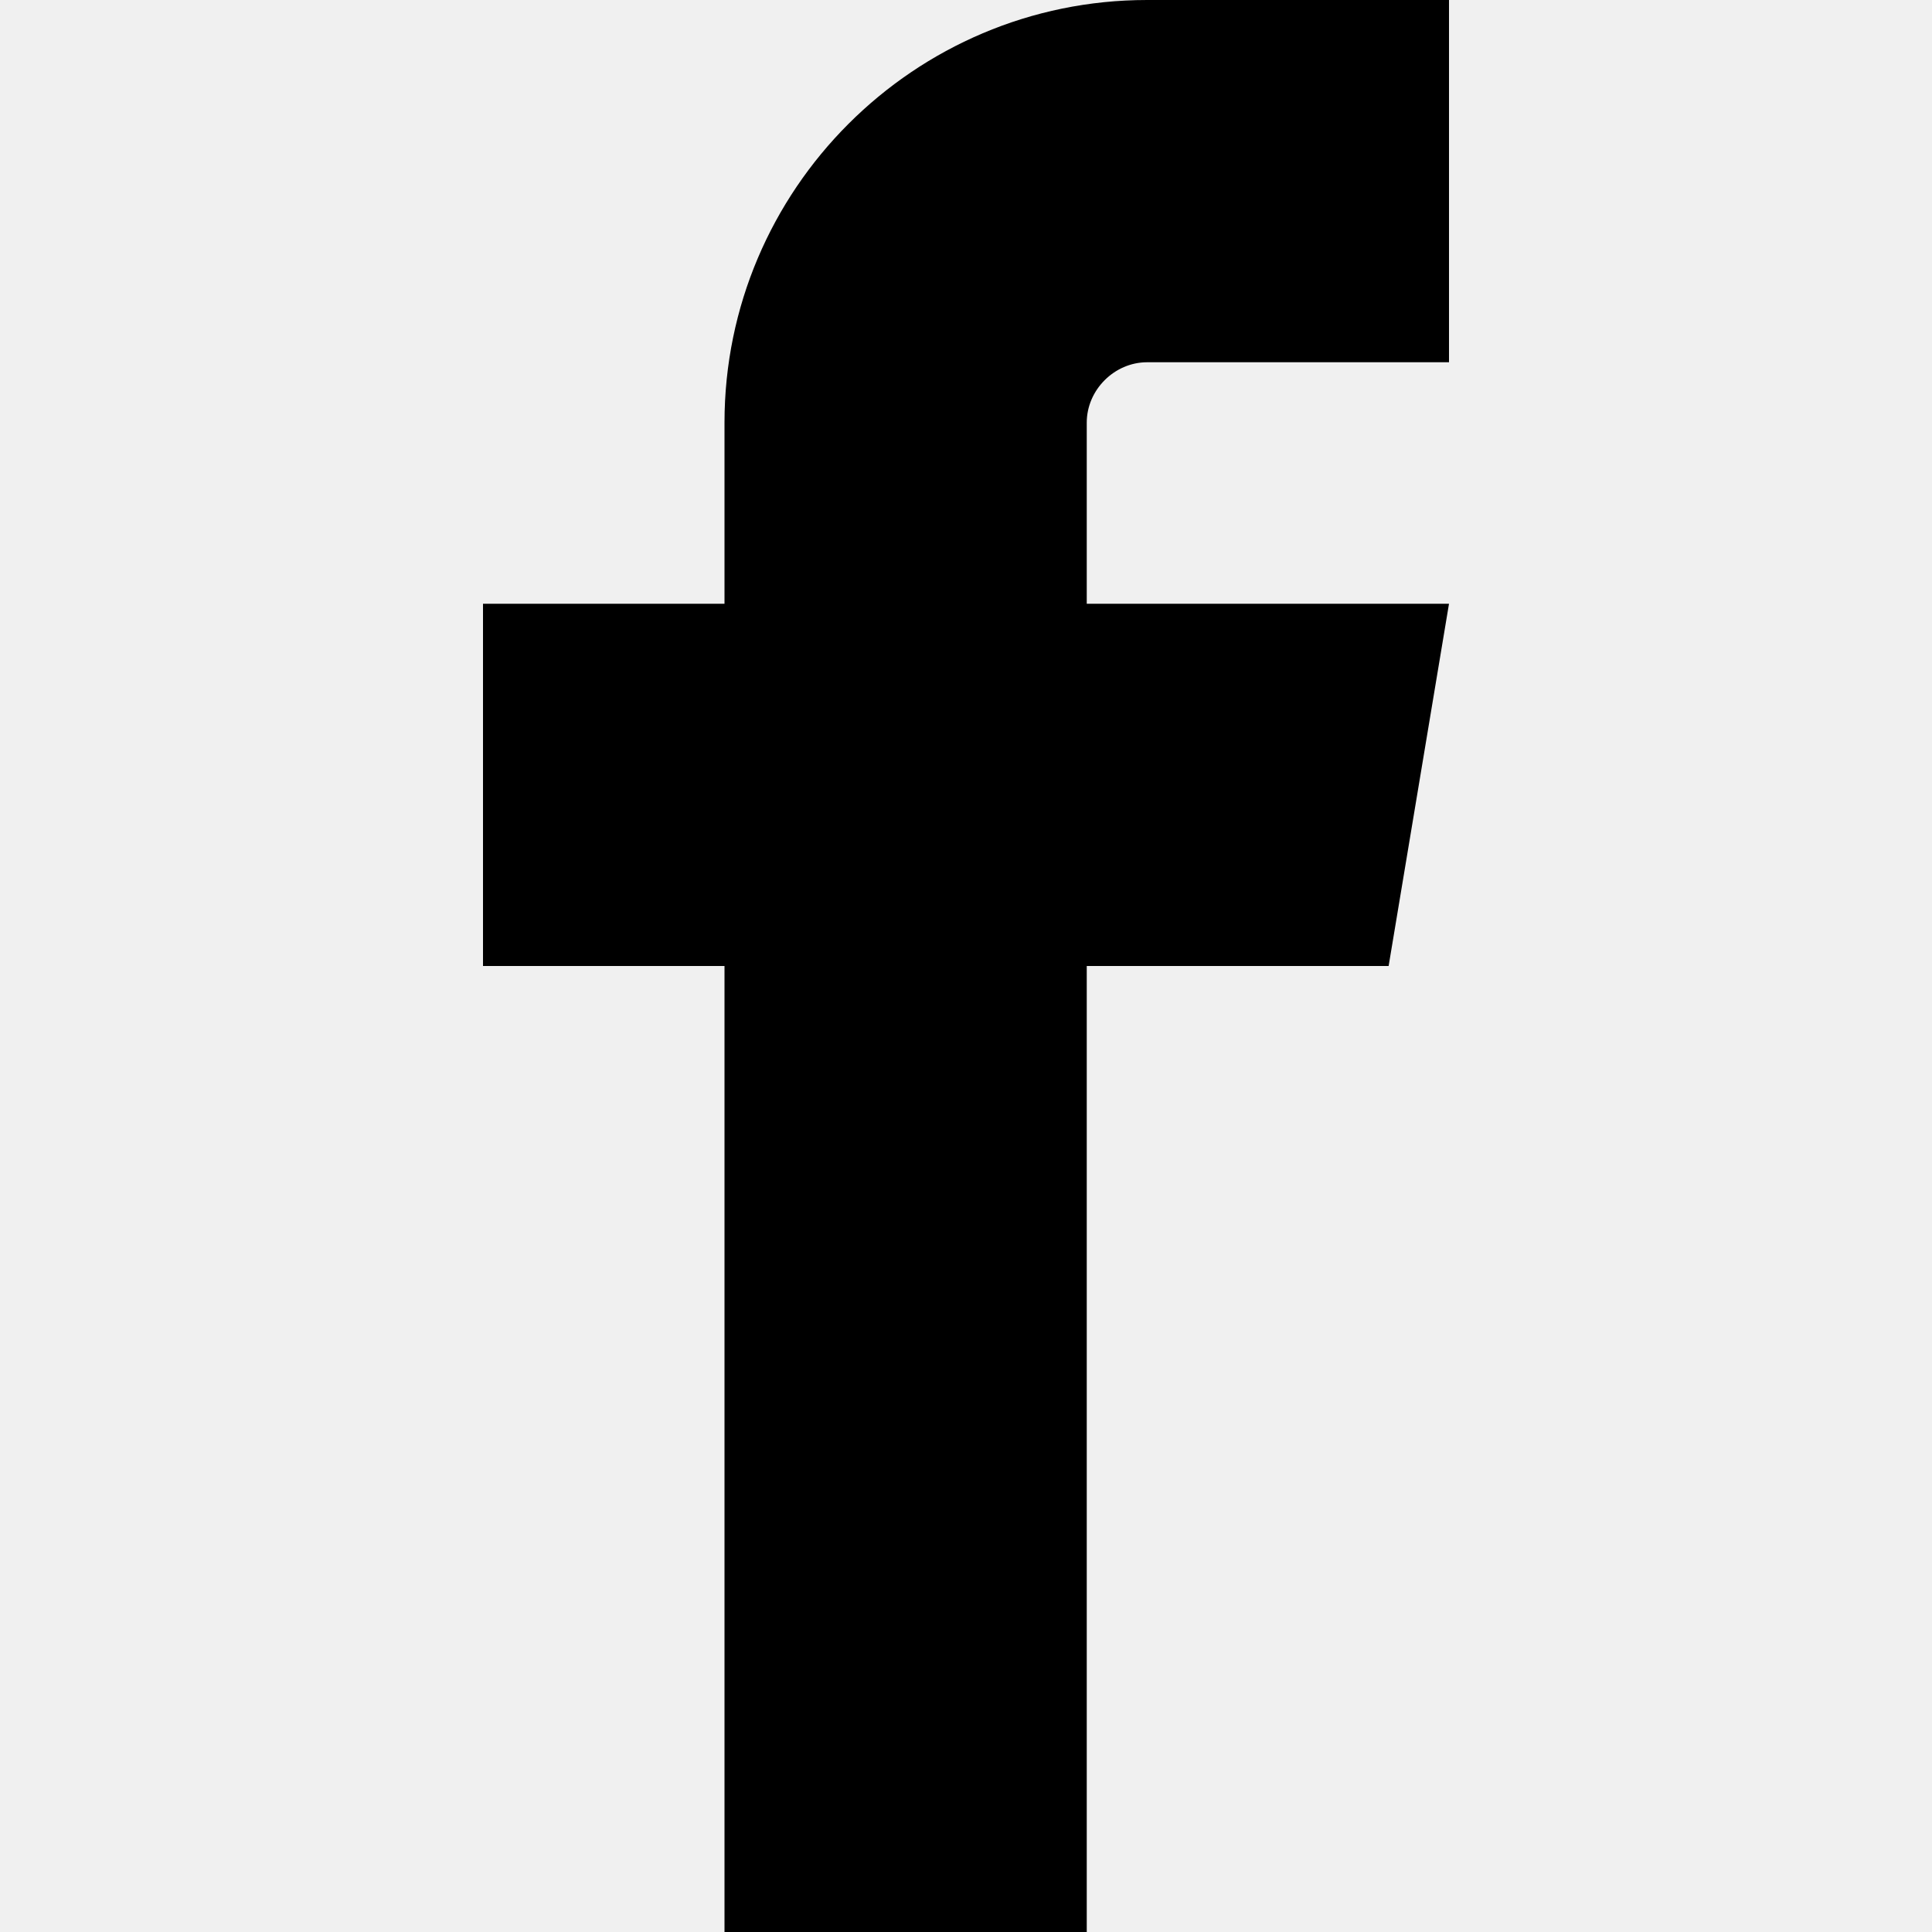
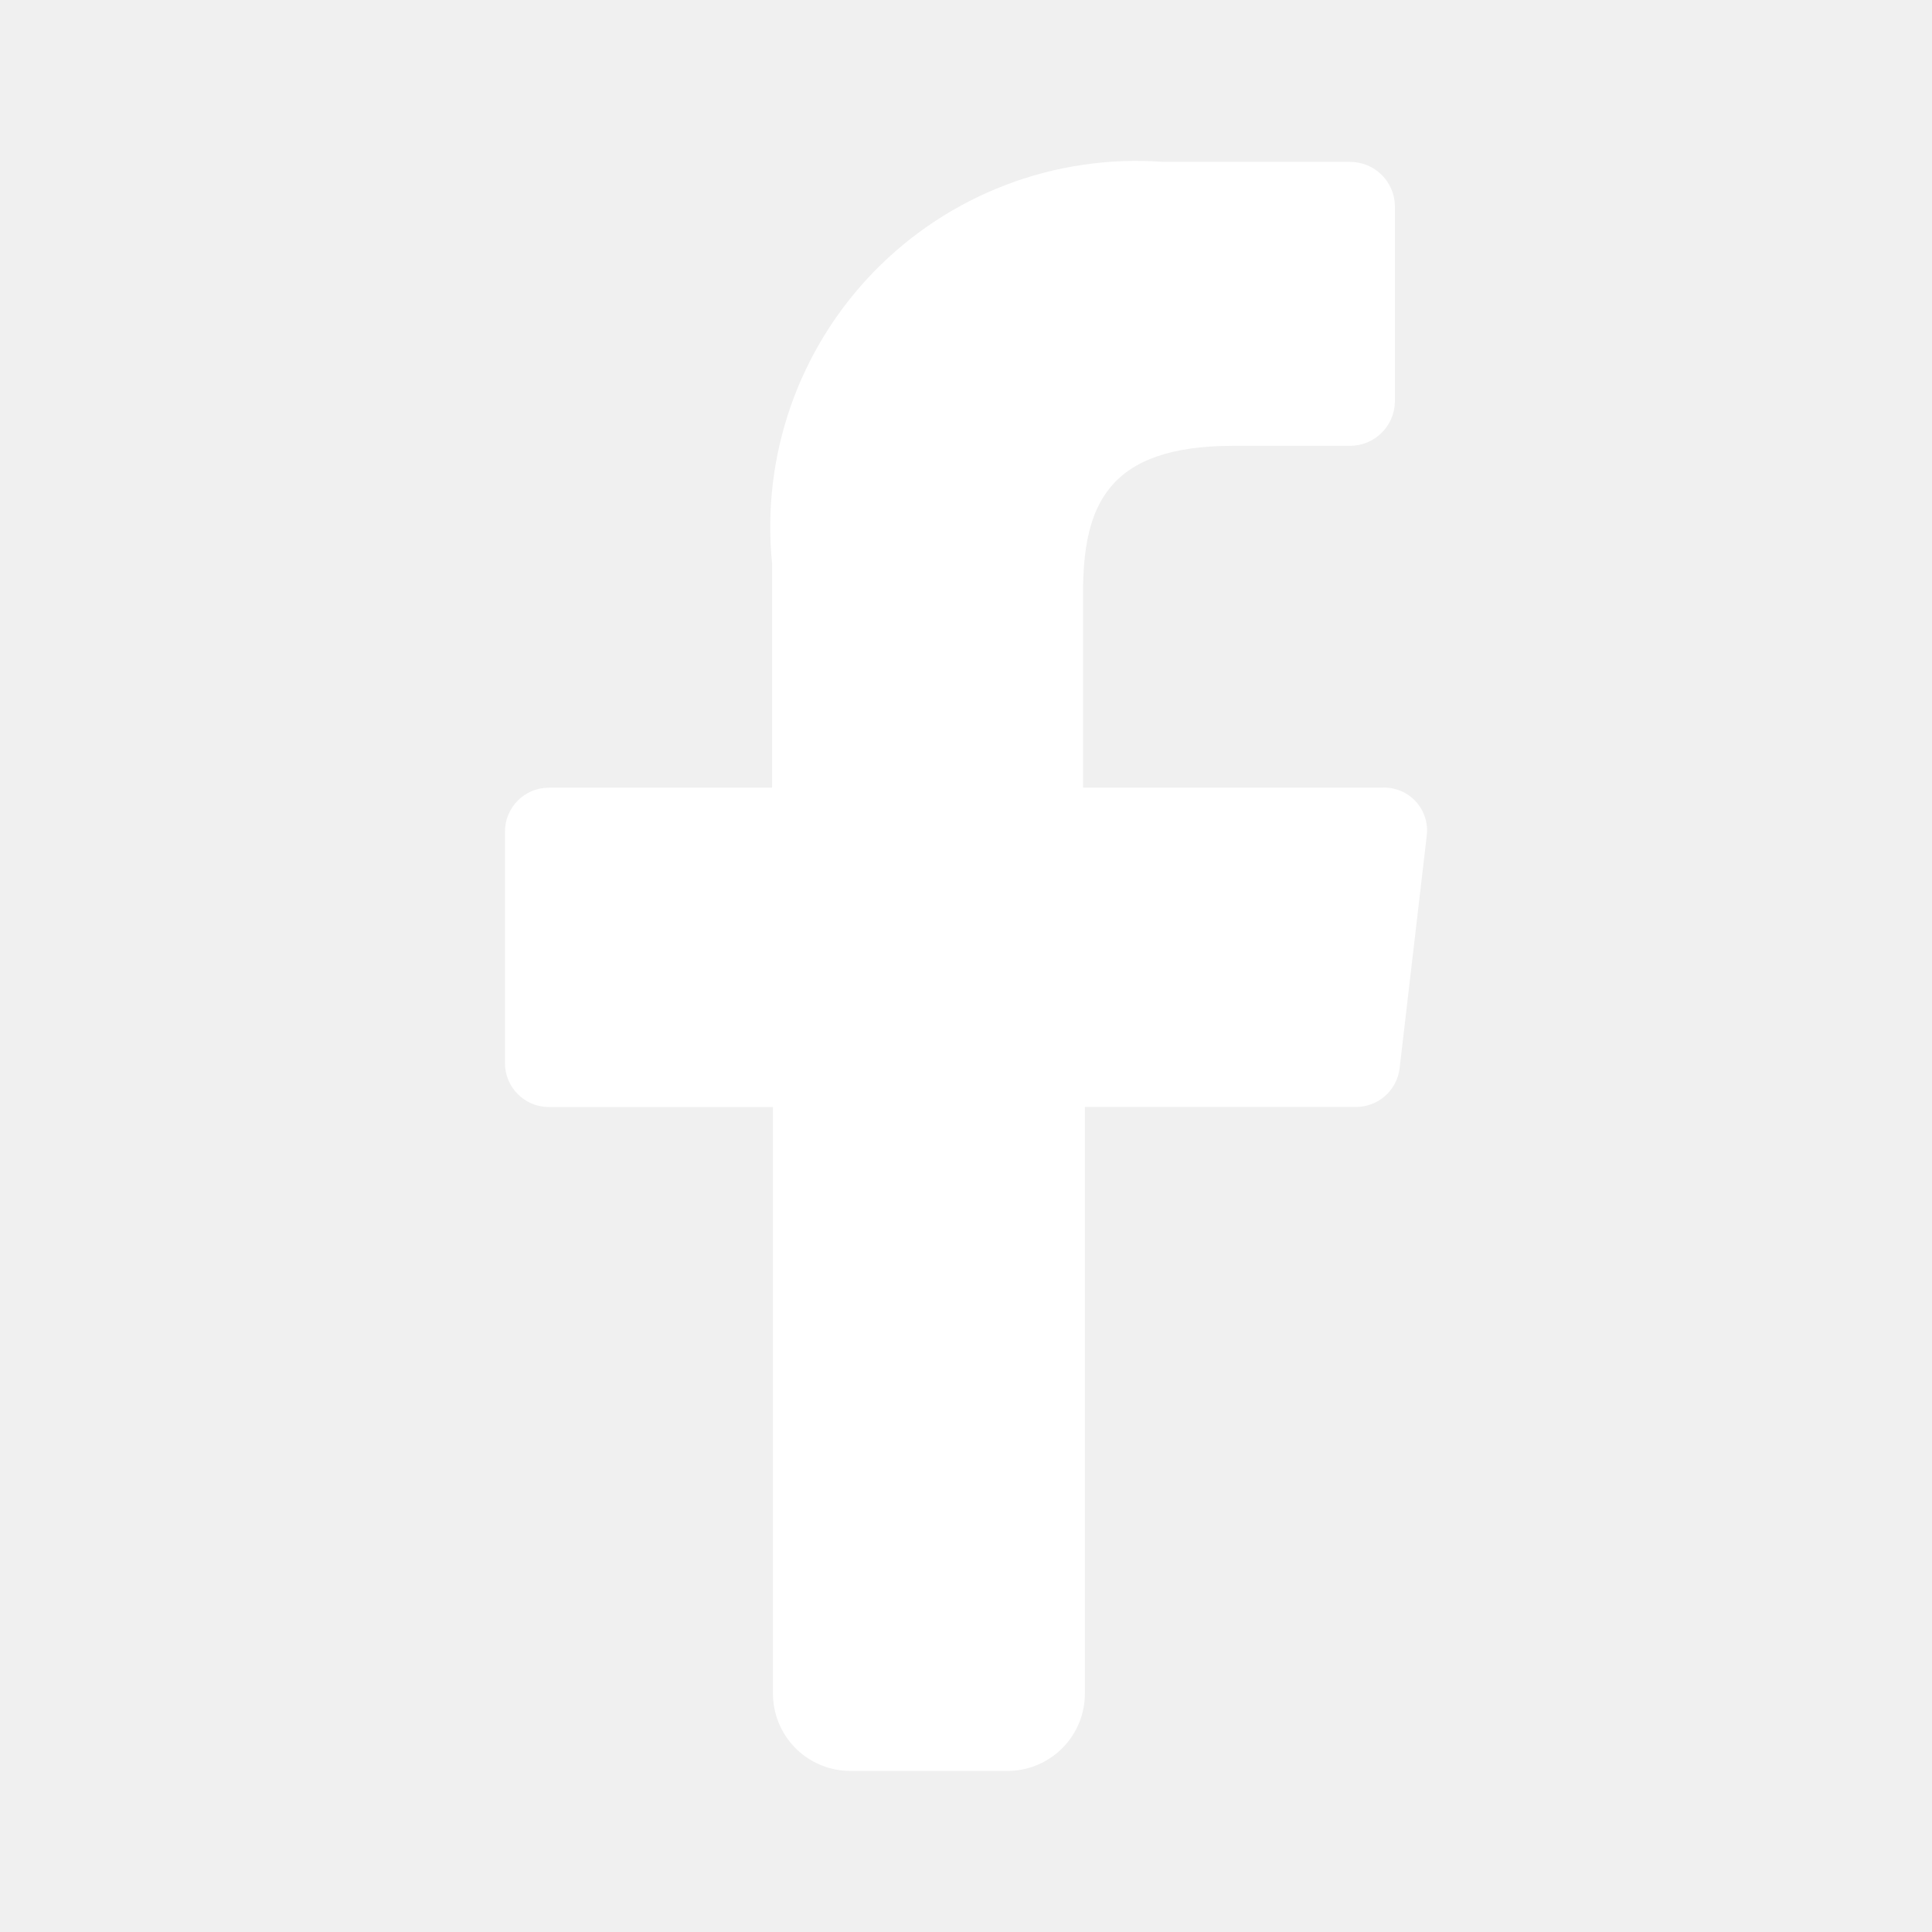
- <svg xmlns="http://www.w3.org/2000/svg" width="200" height="200" viewBox="0 0 16 16">
-   <path fill="fff" d="M9.5 3H12V0H9.5C7.57 0 6 1.57 6 3.5V5H4v3h2v8h3V8h2.5l.5-3H9V3.5c0-.271.229-.5.5-.5z" />
+ <svg xmlns="http://www.w3.org/2000/svg" viewBox="0 0 24 24" fill="#FFF" x="0" y="0" width="24" height="24">
+   <path fill="#FFF" d="M9.602 21.026v-7.274H6.818a.545.545 0 0 1-.545-.545V10.33a.545.545 0 0 1 .545-.545h2.773V7a4.547 4.547 0 0 1 4.86-4.989h2.32a.556.556 0 0 1 .557.546v2.436a.557.557 0 0 1-.557.545h-1.45c-1.566 0-1.867.742-1.867 1.833v2.413h3.723a.533.533 0 0 1 .546.603l-.337 2.888a.545.545 0 0 1-.545.476h-3.364v7.274a.962.962 0 0 1-.975.974h-1.937a.961.961 0 0 1-.963-.974" />
</svg>
